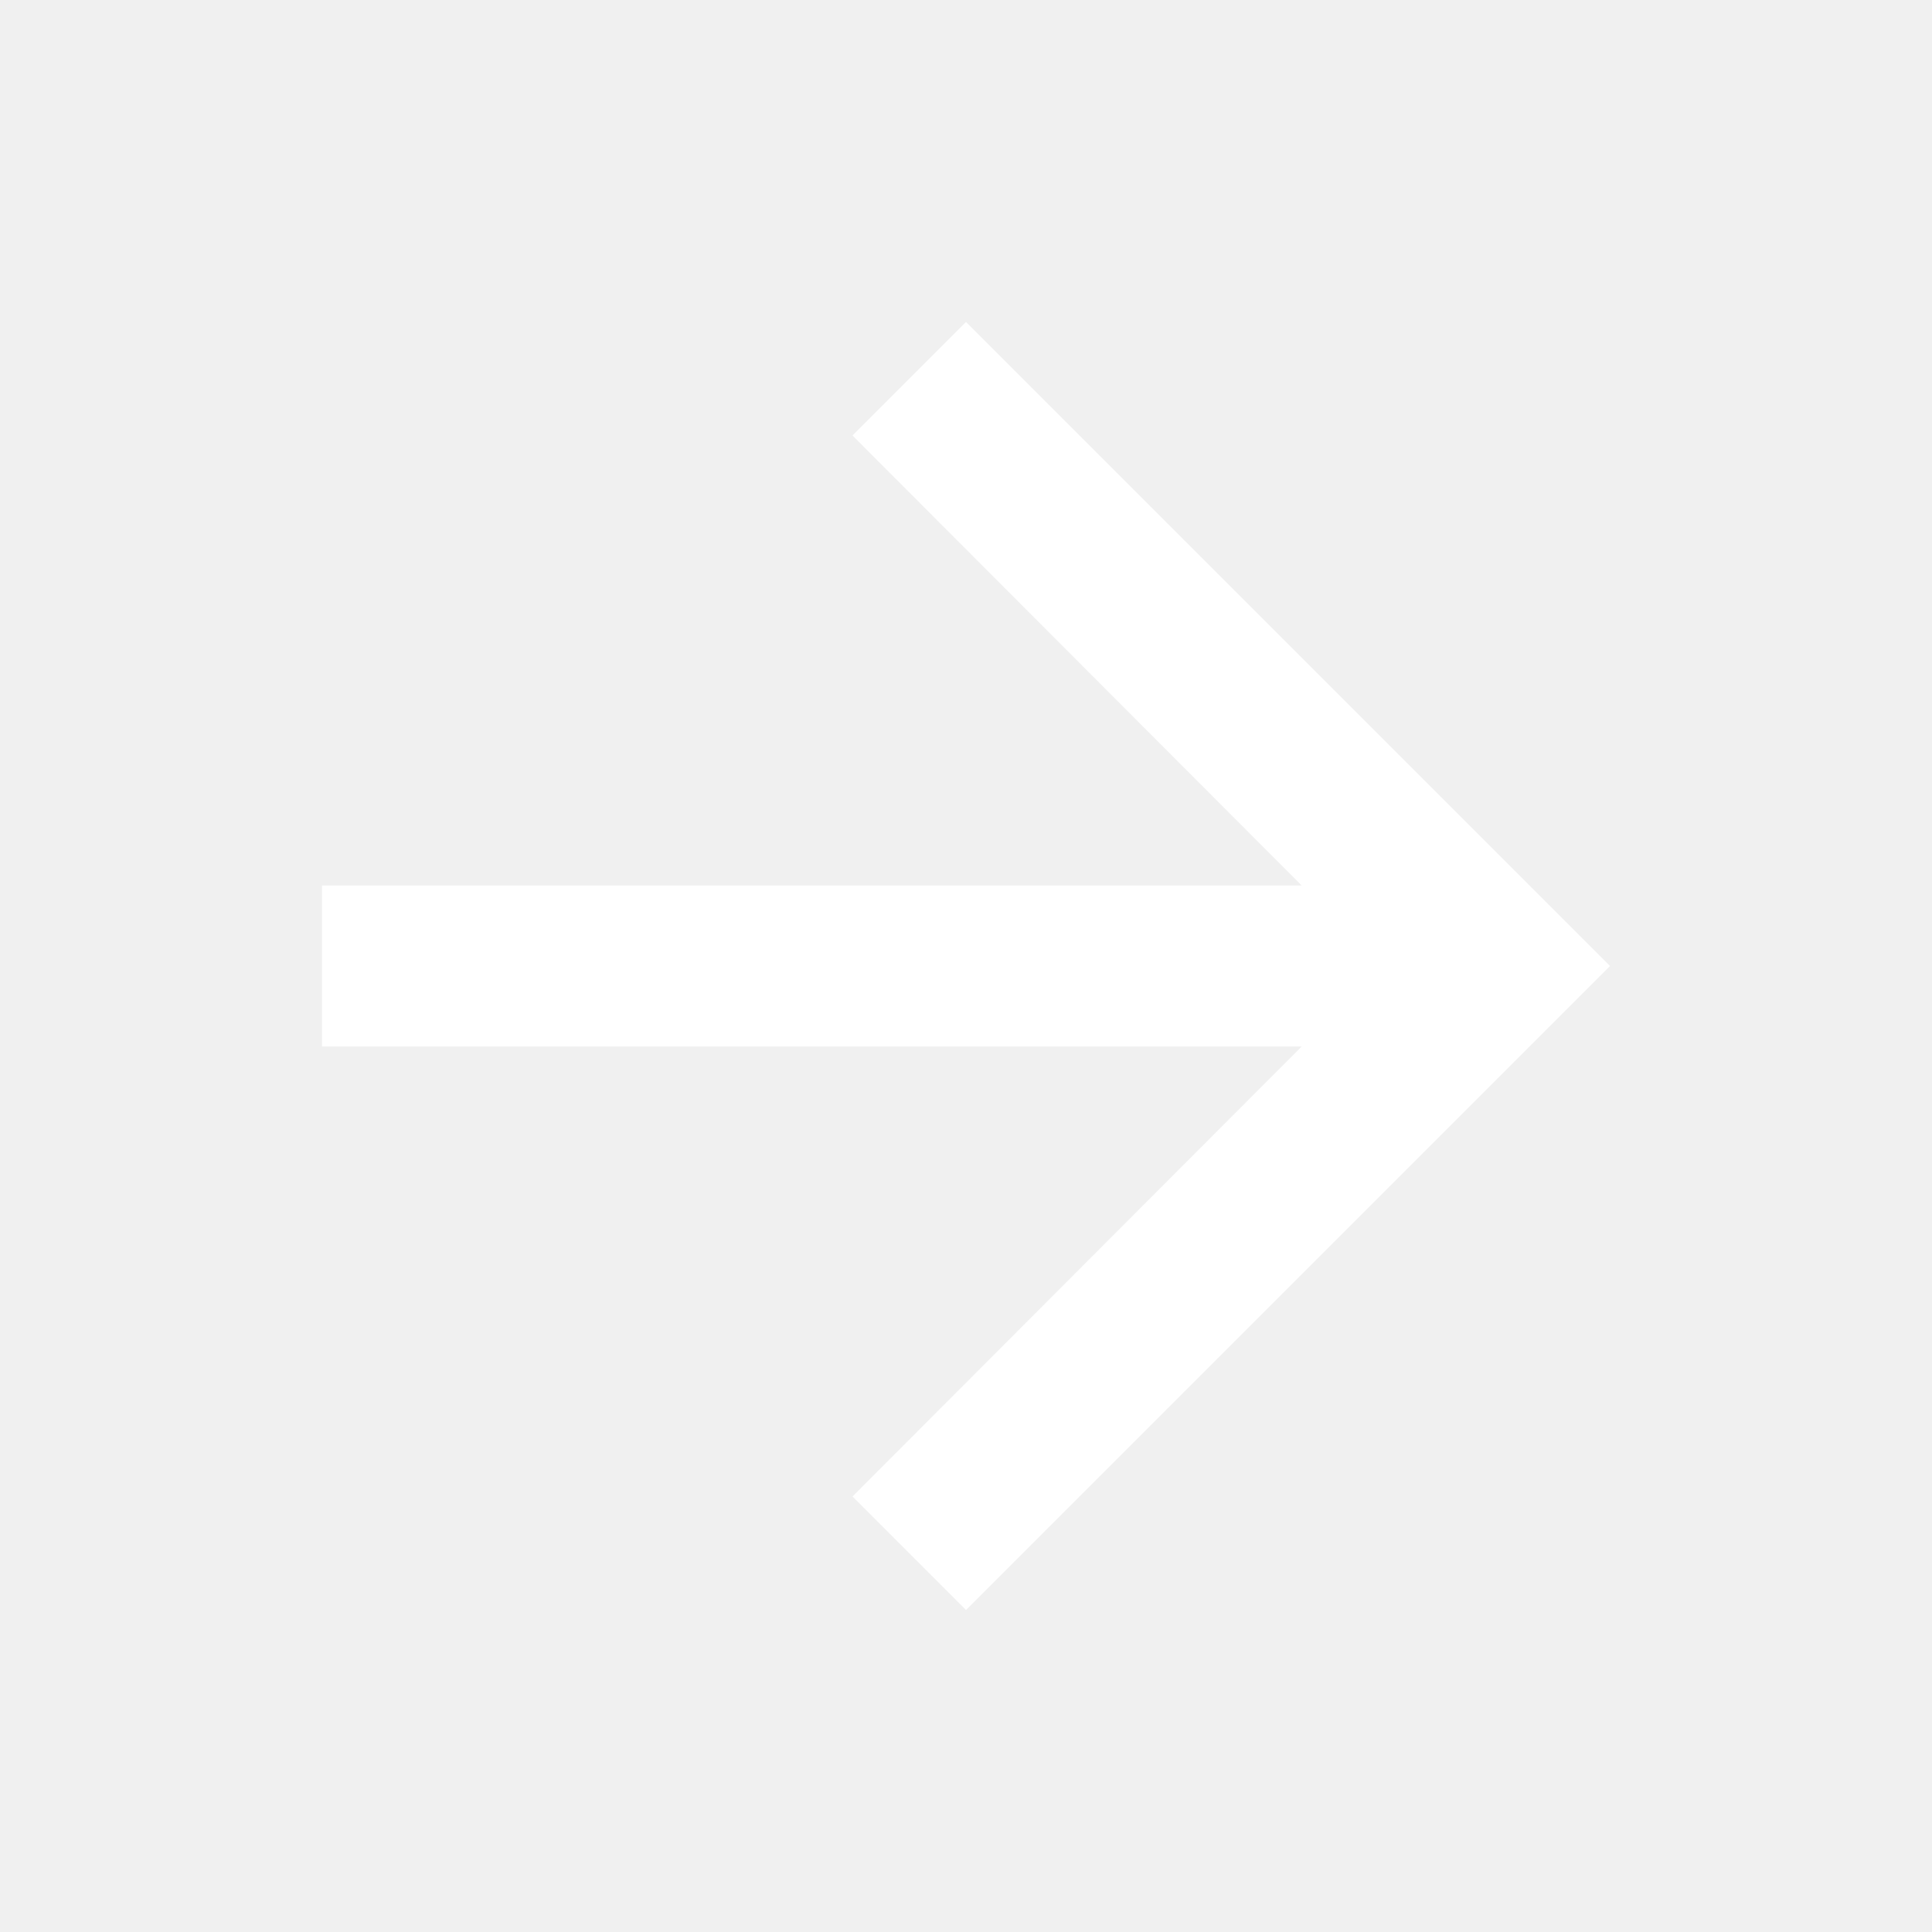
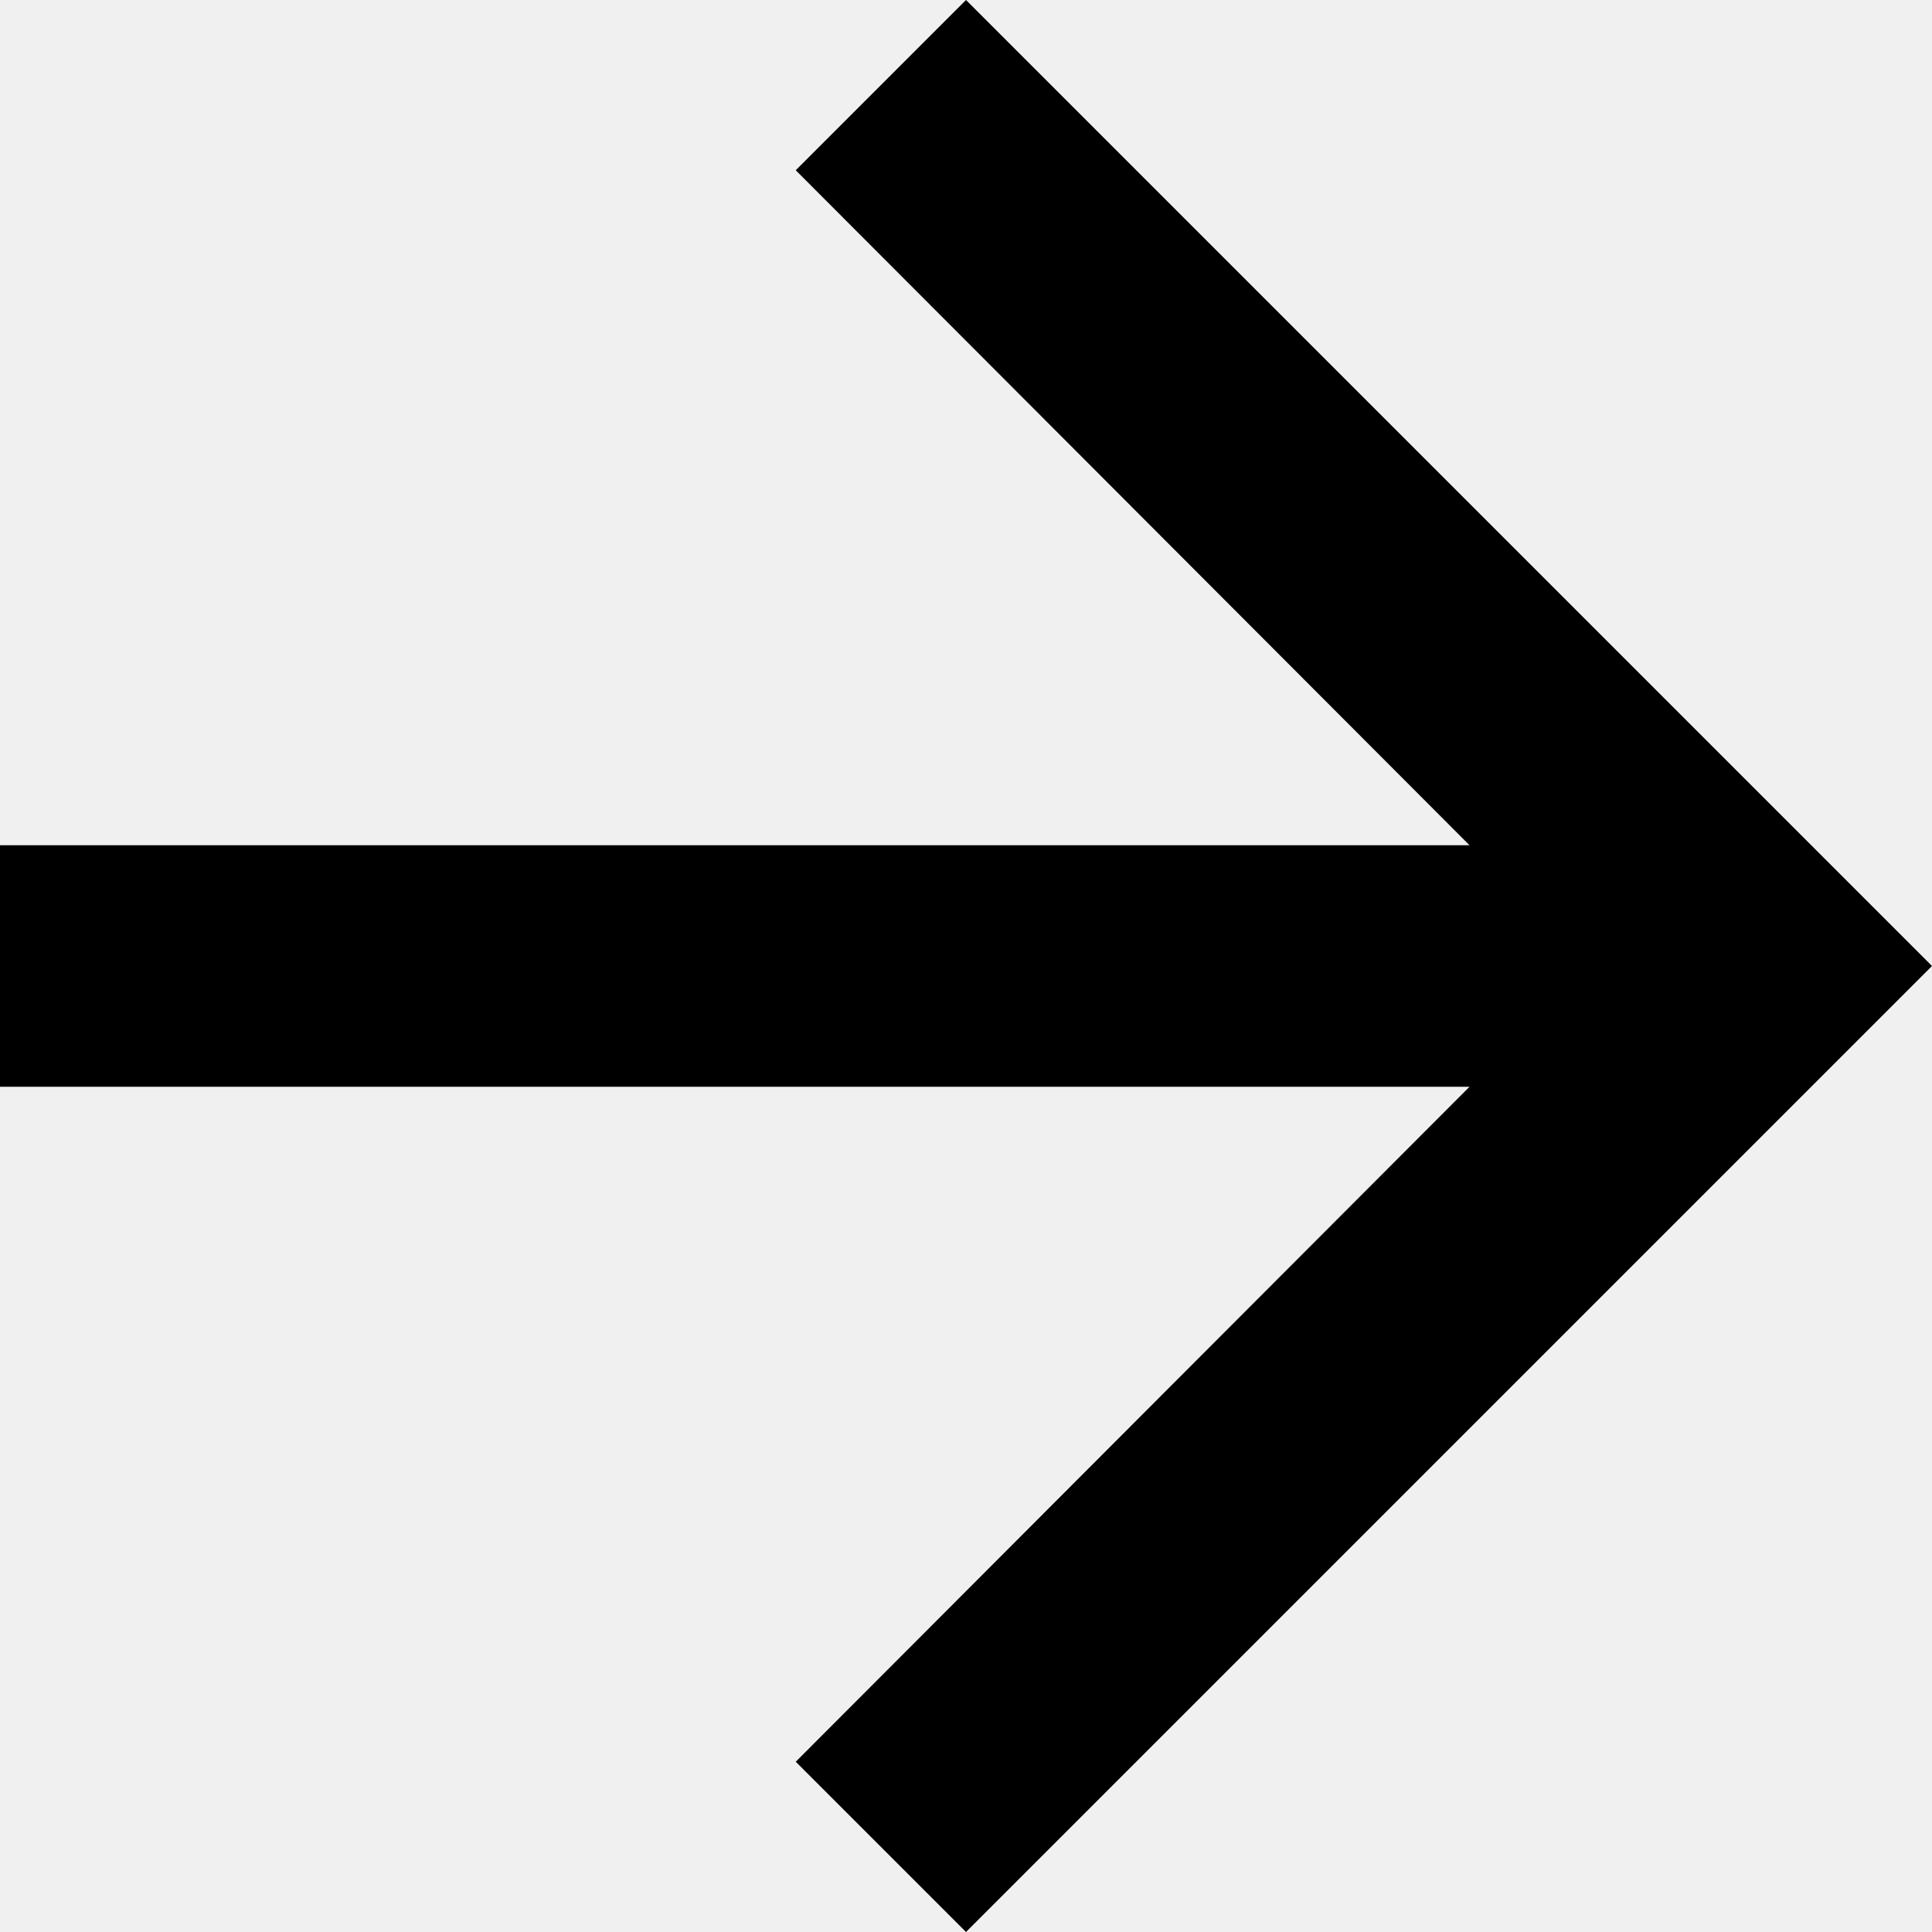
- <svg xmlns="http://www.w3.org/2000/svg" width="24" height="24" viewBox="0 0 24 24" fill="none">
-   <path fill-rule="evenodd" clip-rule="evenodd" d="M12 4L10.59 5.41L16.17 11H4V13H16.17L10.59 18.59L12 20L20 12L12 4Z" fill="white" />
+ <svg xmlns="http://www.w3.org/2000/svg" width="16" height="16" viewBox="0 0 16 16" fill="none">
+   <path fill-rule="evenodd" clip-rule="evenodd" d="M8 0L6.59 1.41L12.17 7H0V9H12.17L6.59 14.59L8 16L16 8L8 0Z" fill="currentColor" />
</svg>
